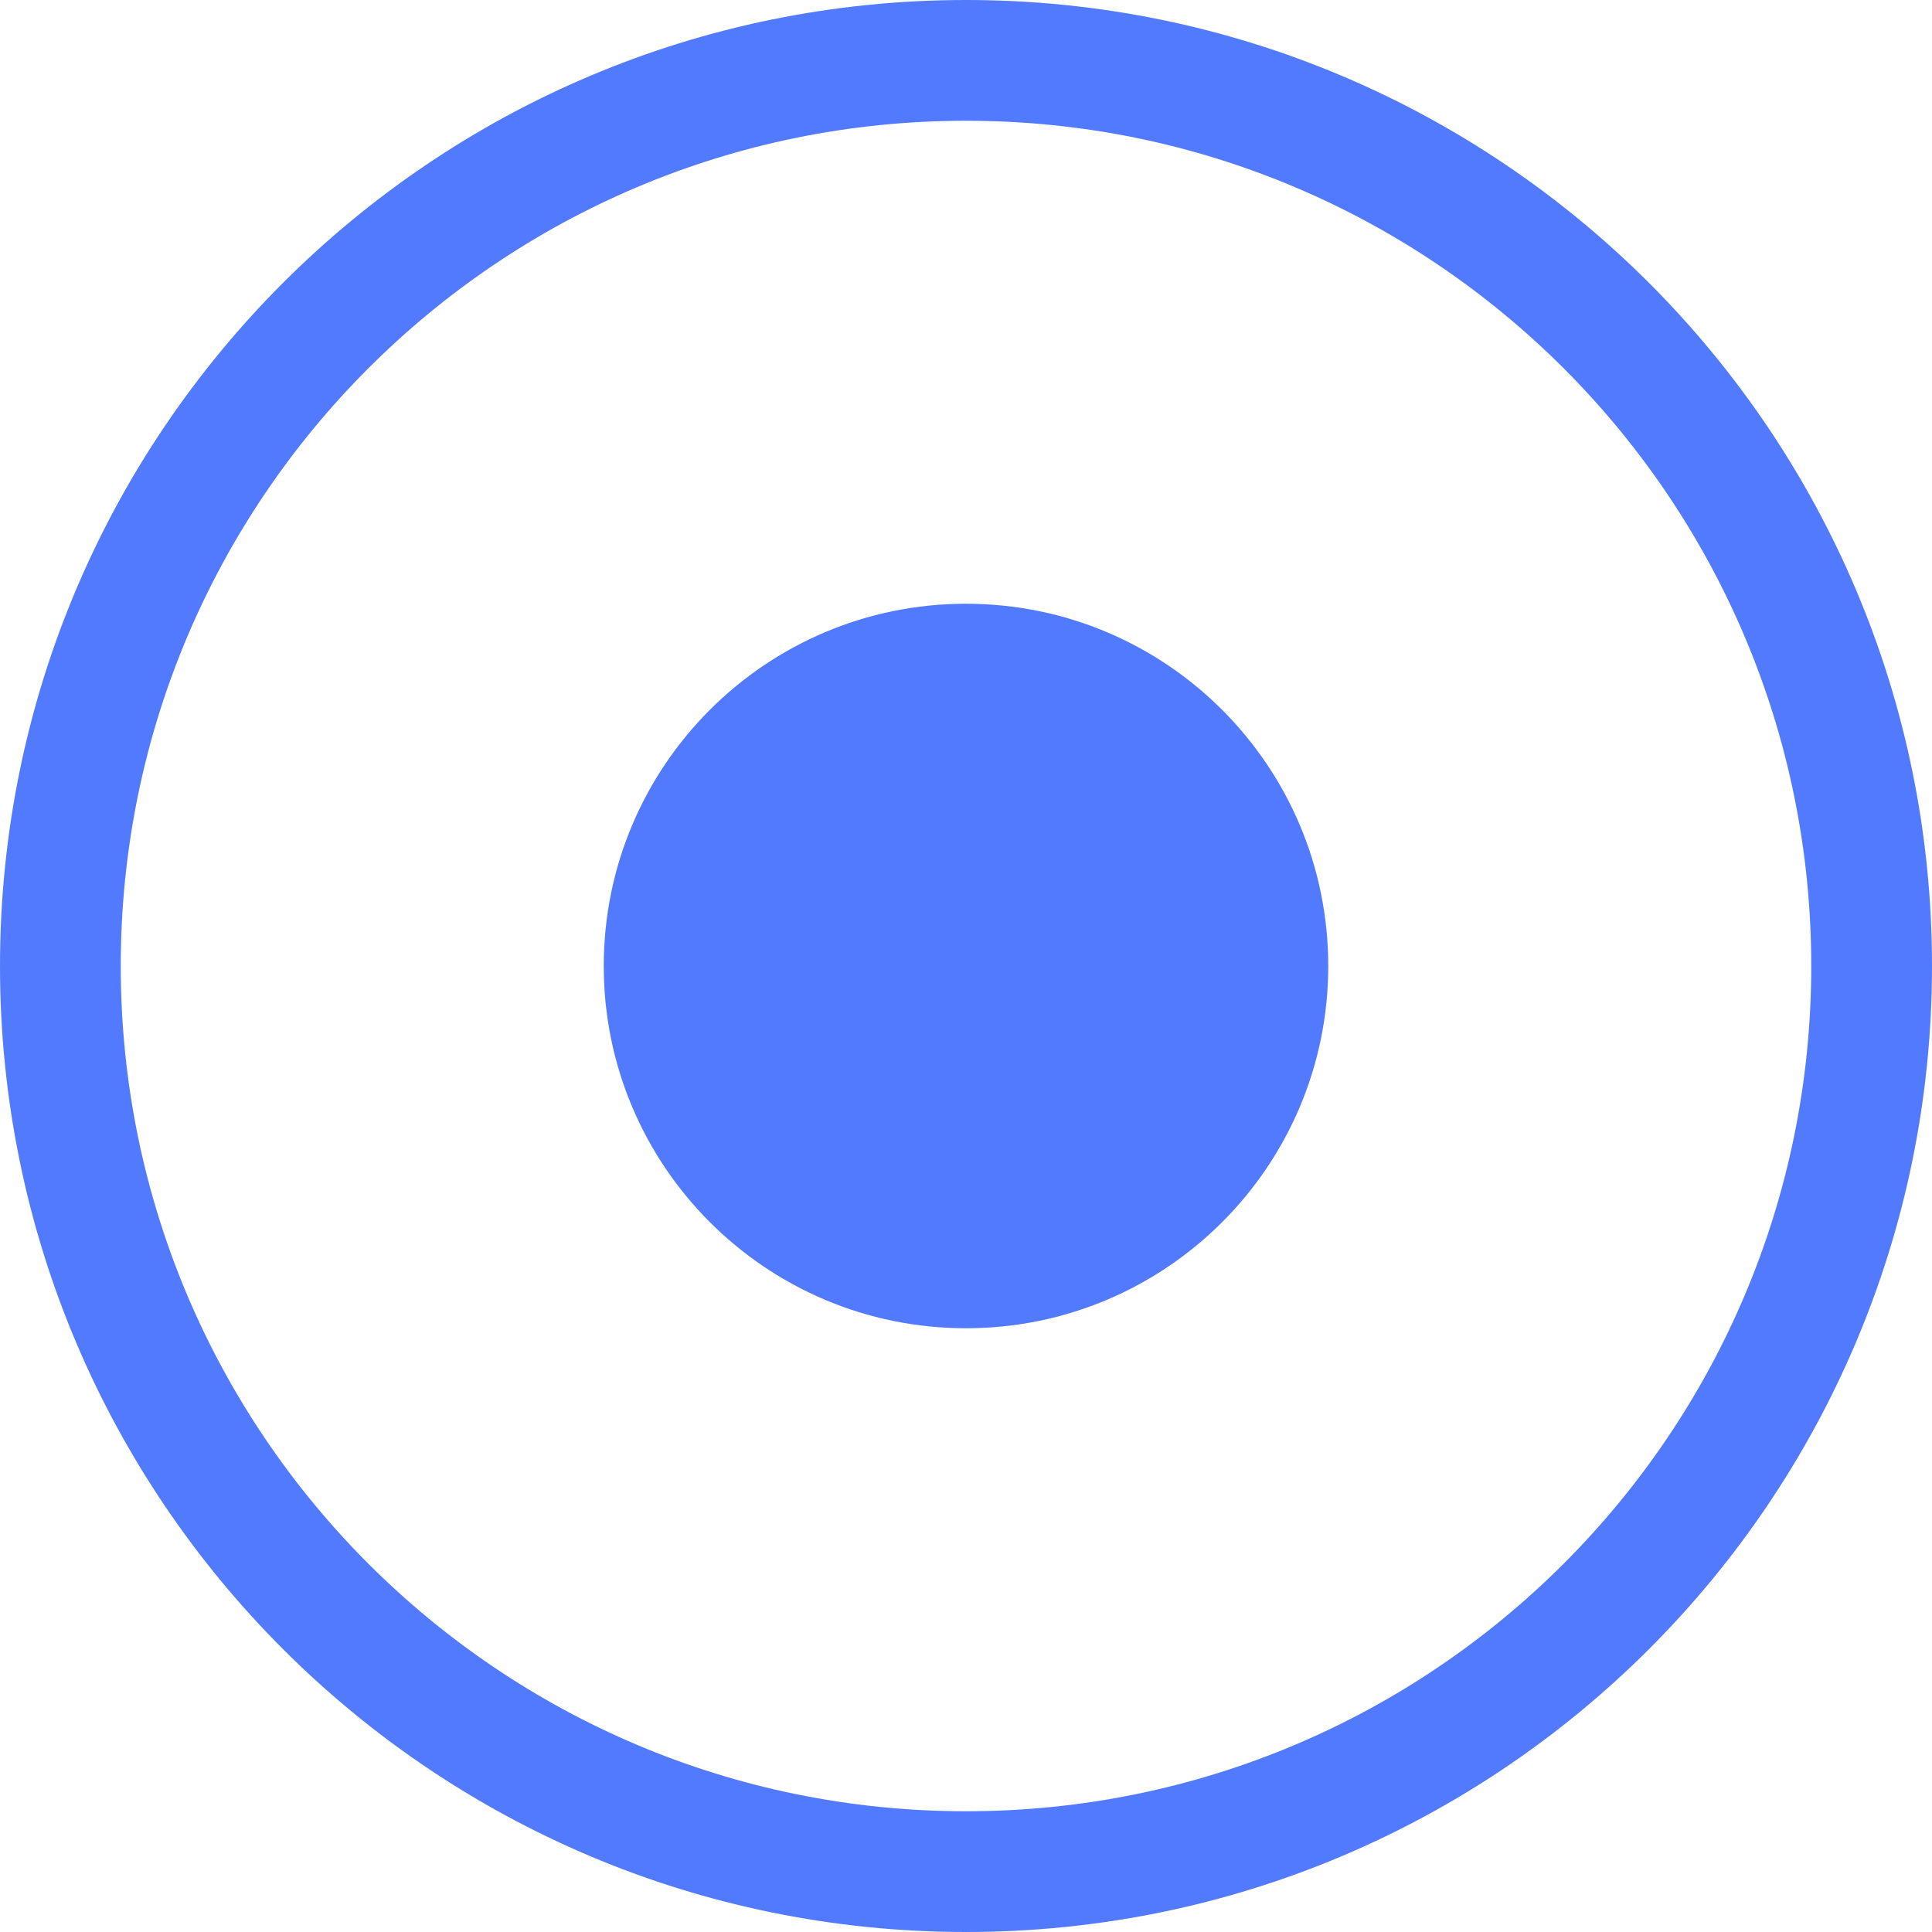
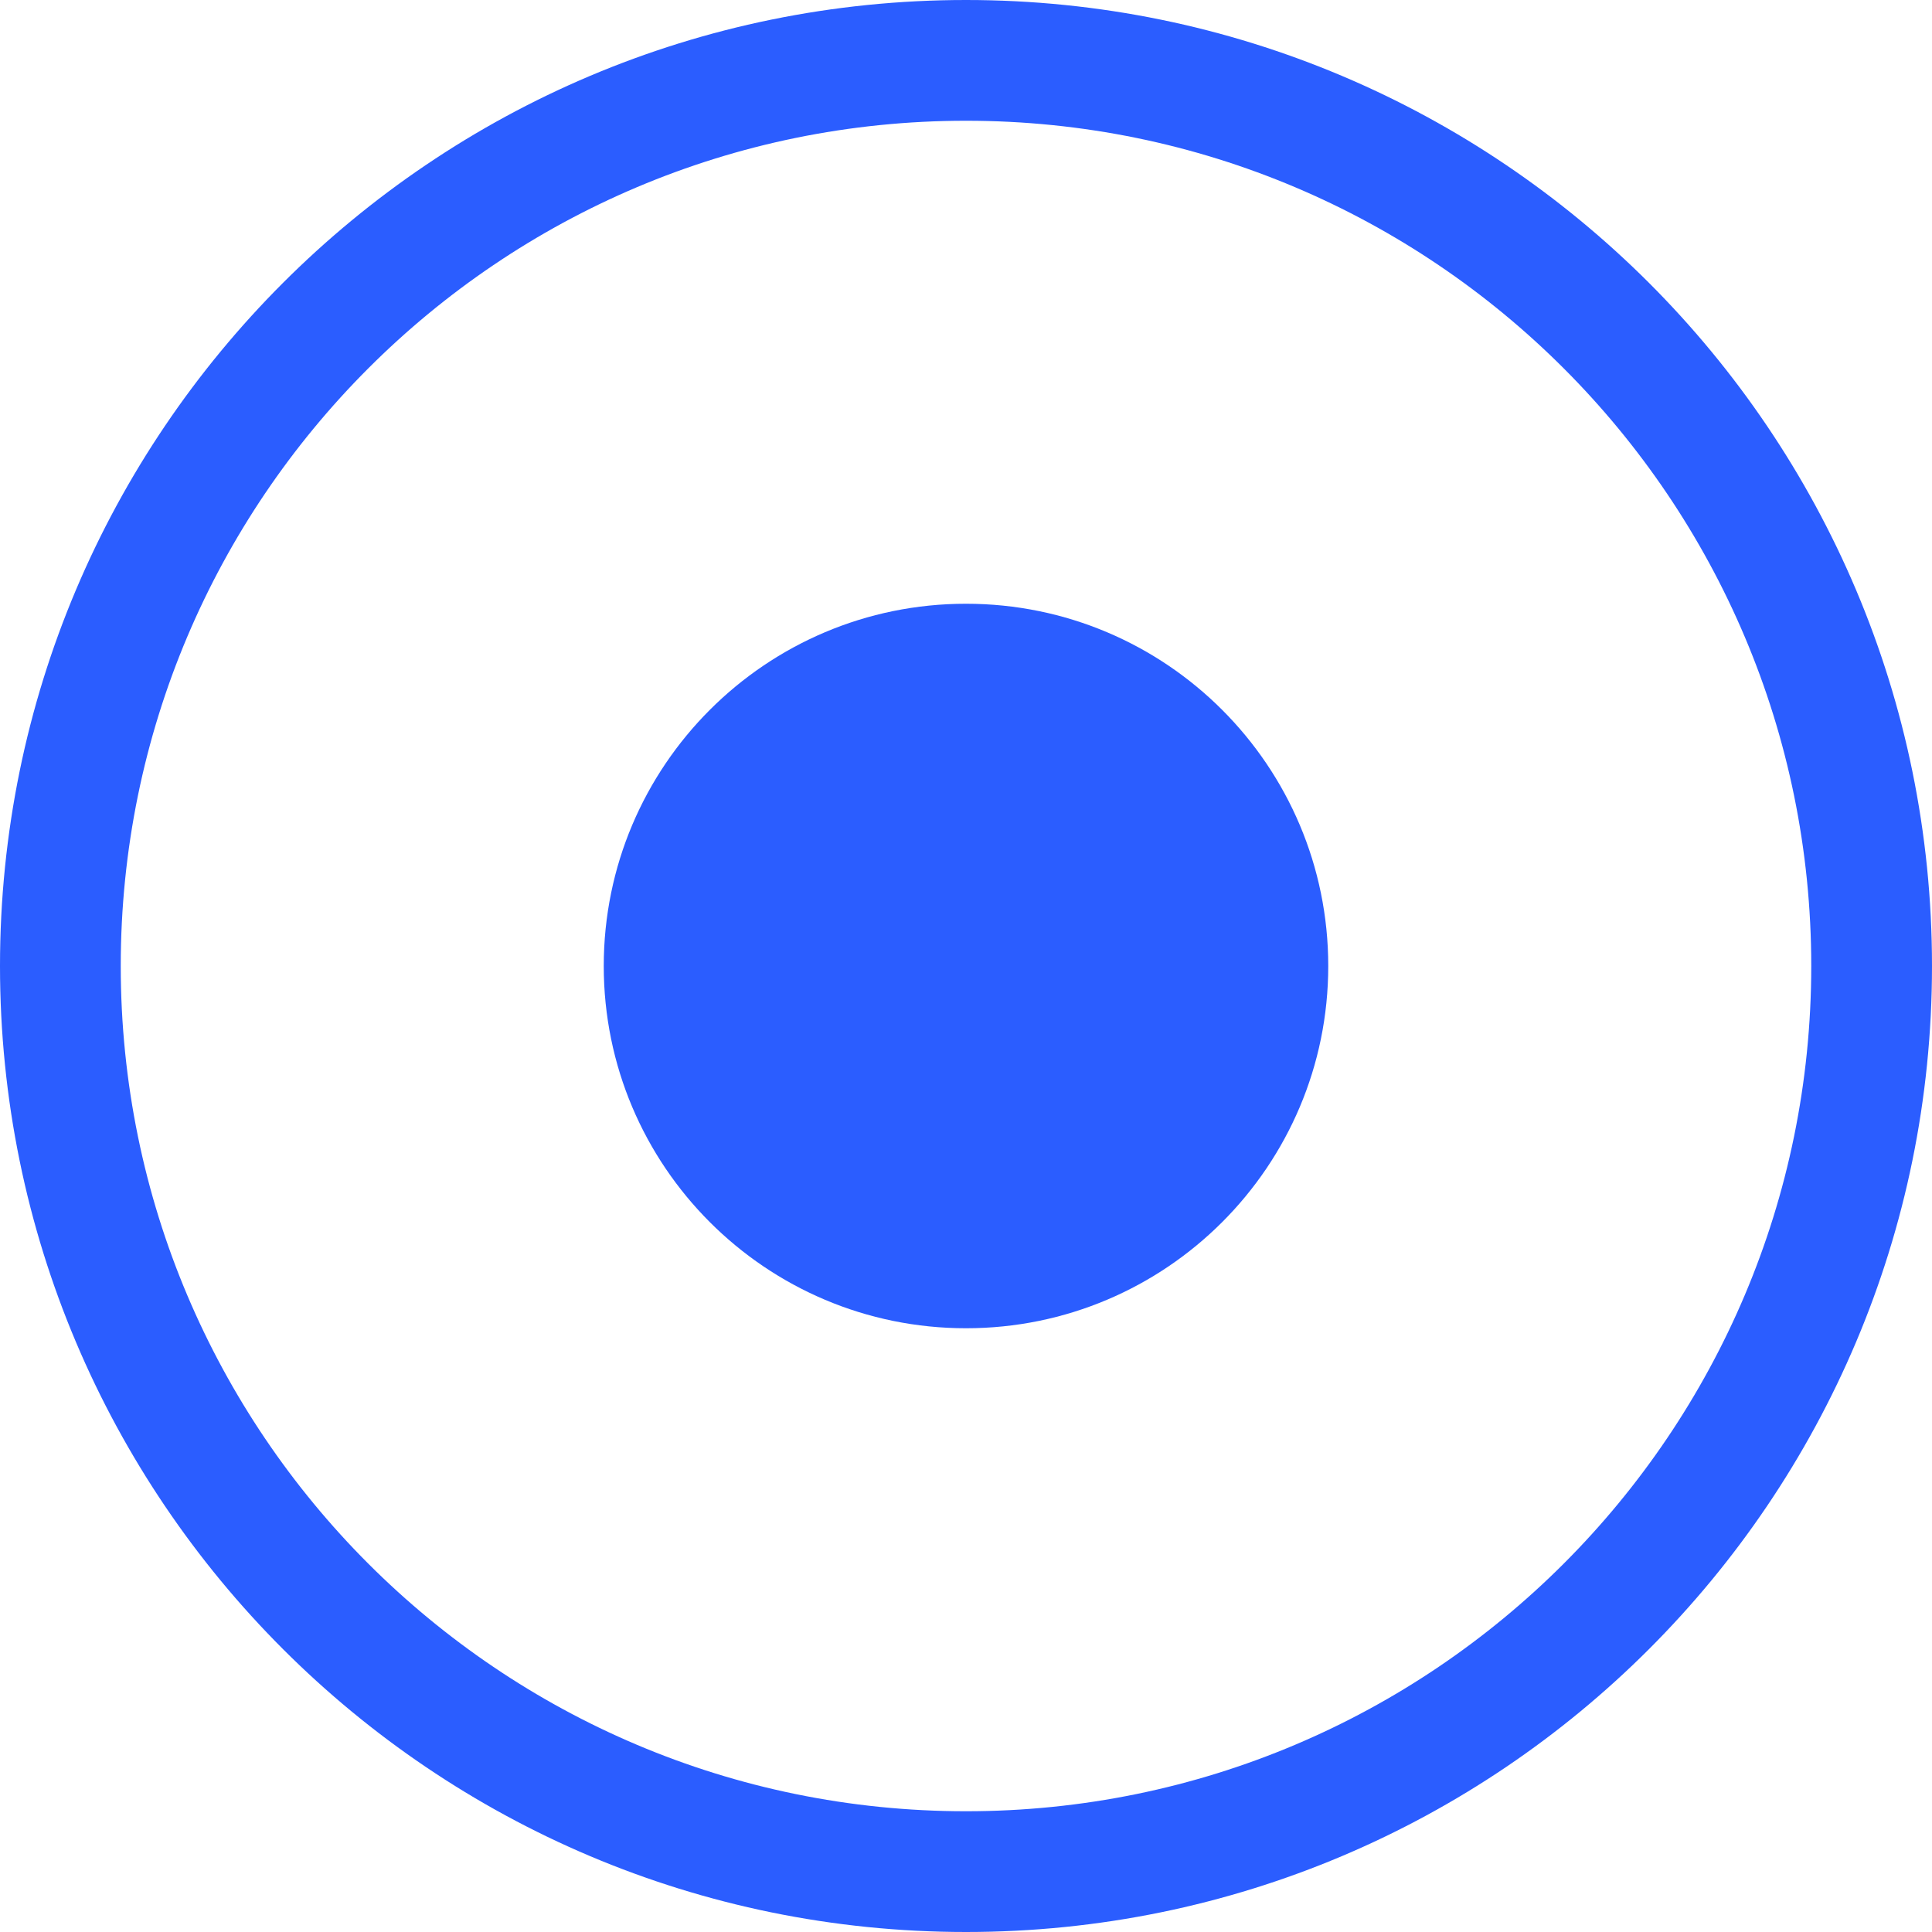
- <svg xmlns="http://www.w3.org/2000/svg" fill="#527aff" viewBox="0 0 16 16">
+ <svg xmlns="http://www.w3.org/2000/svg" fill="#2B5DFF" viewBox="0 0 16 16">
  <path d="M8 15A7 7 0 1 1 8 1a7 7 0 0 1 0 14m0 1A8 8 0 1 0 8 0a8 8 0 0 0 0 16" />
  <path d="M11 8a3 3 0 1 1-6 0 3 3 0 0 1 6 0" />
</svg>
